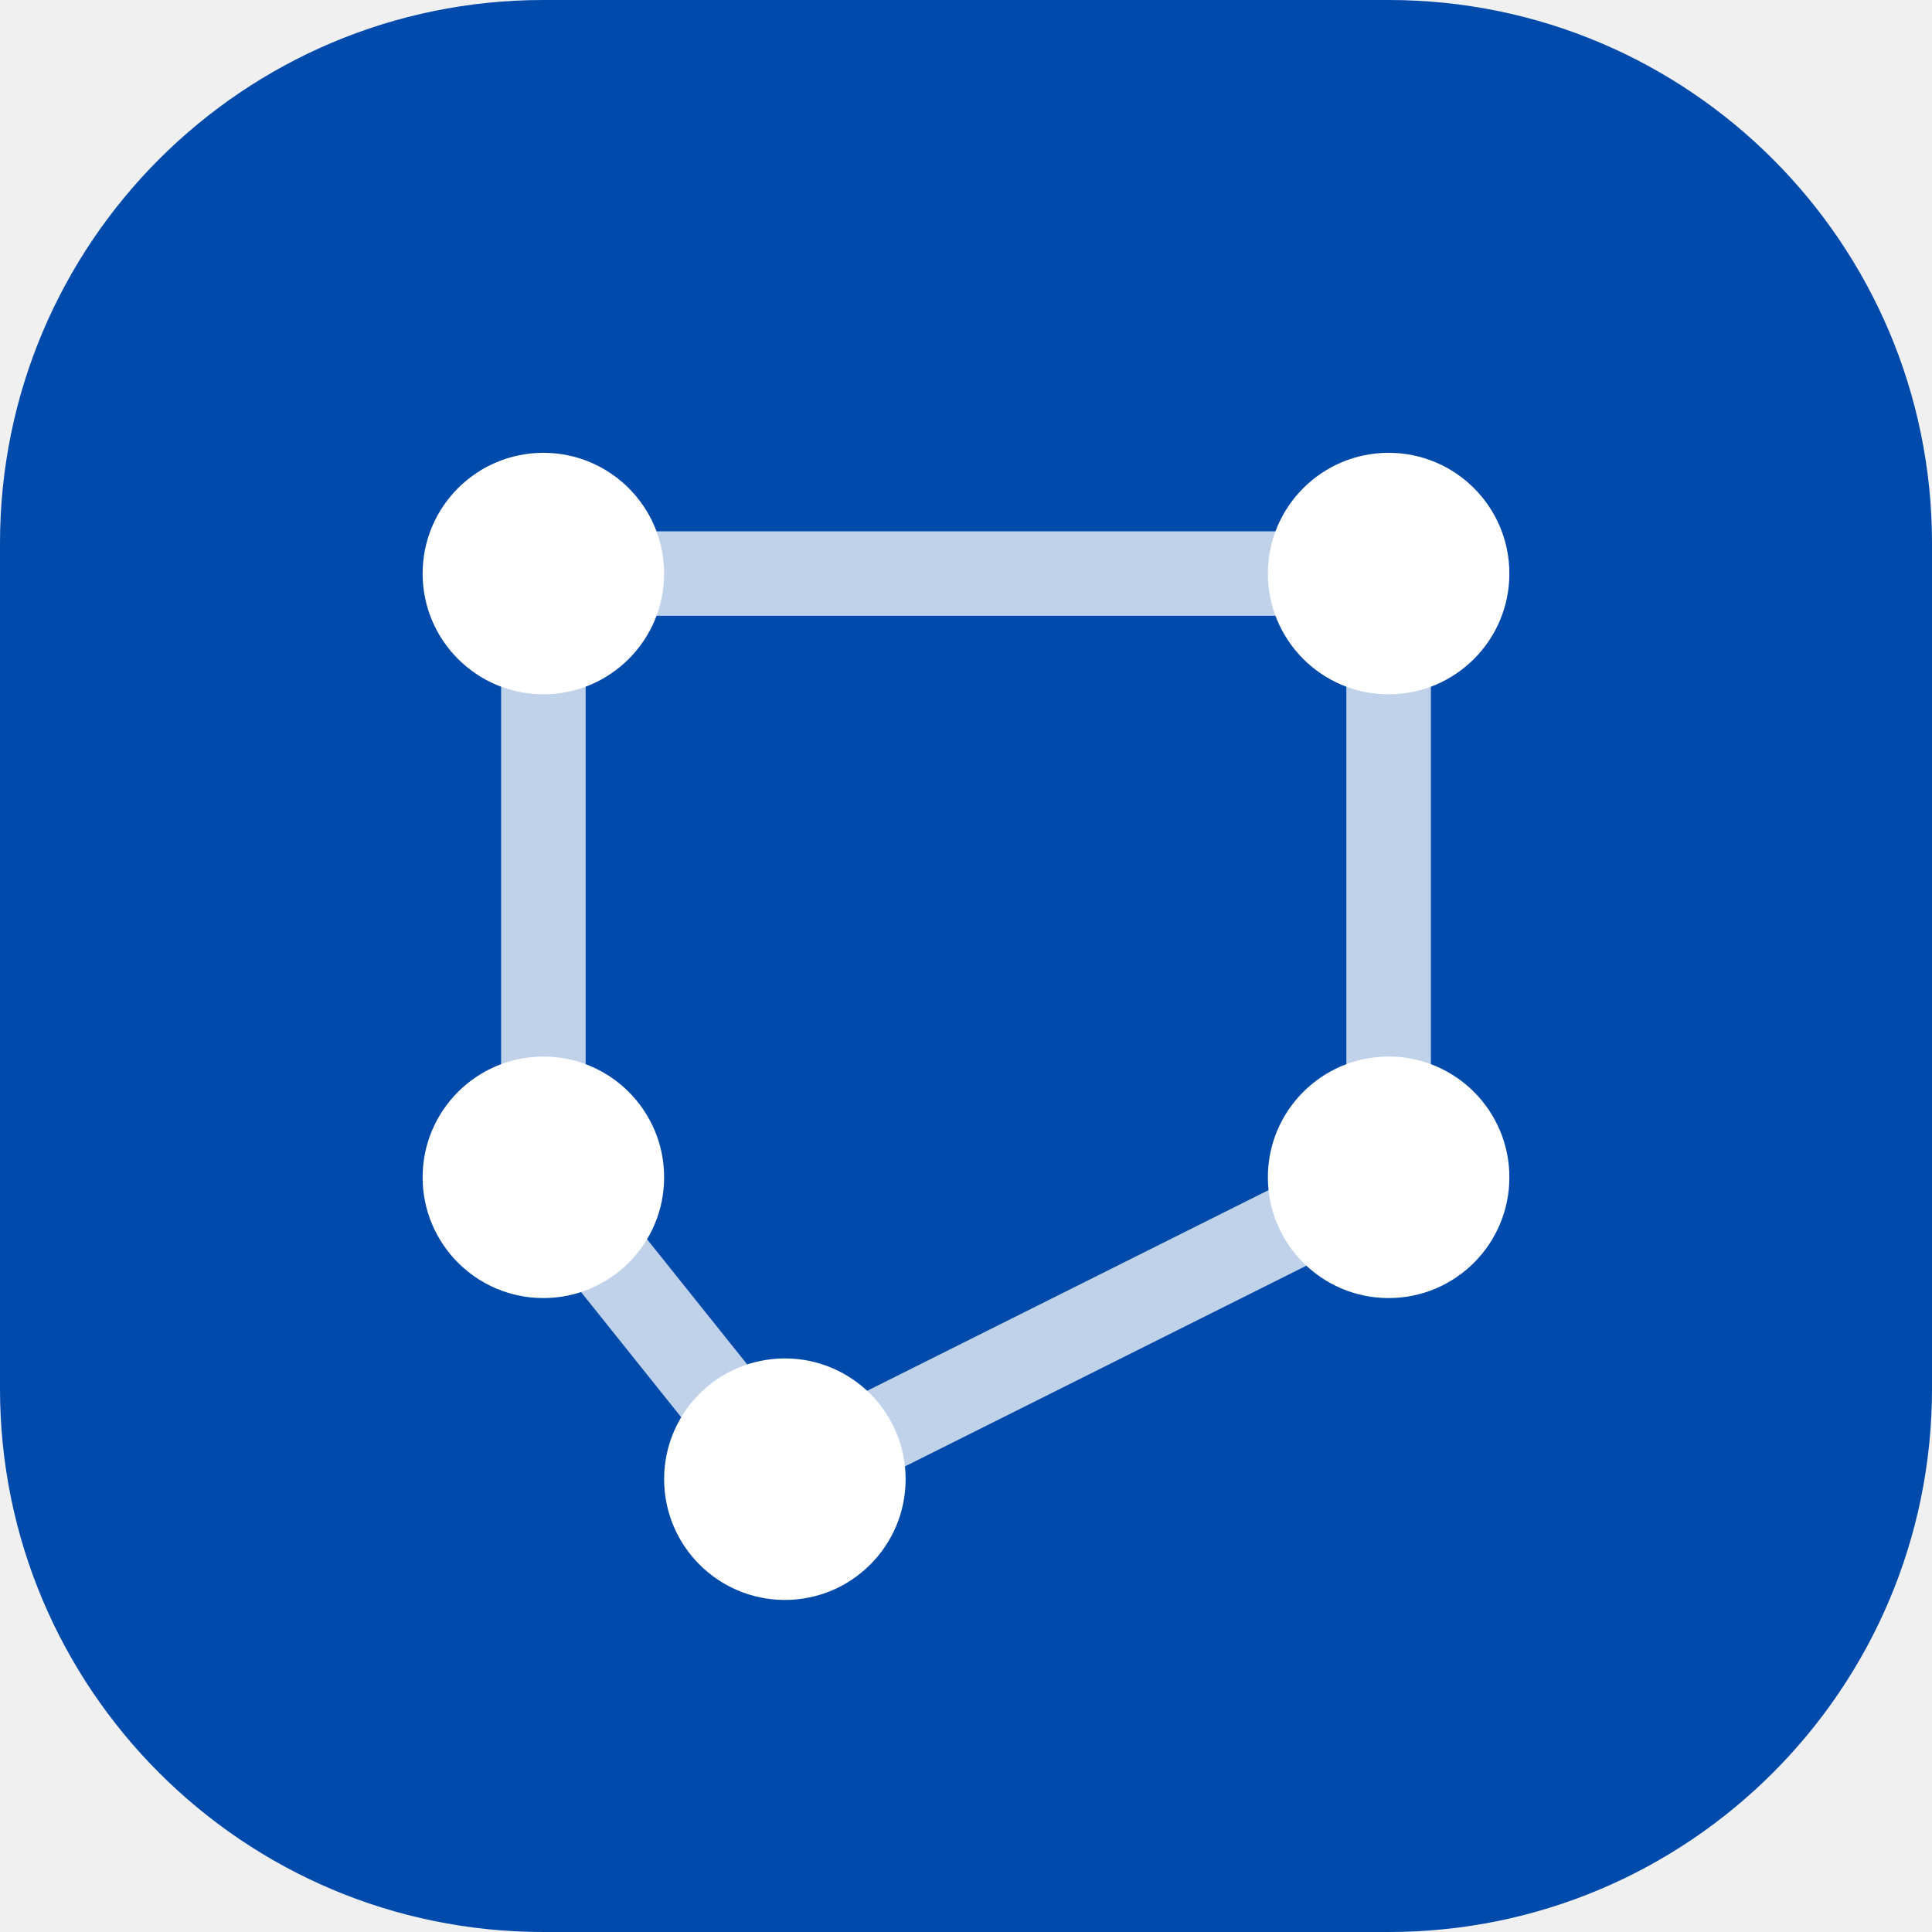
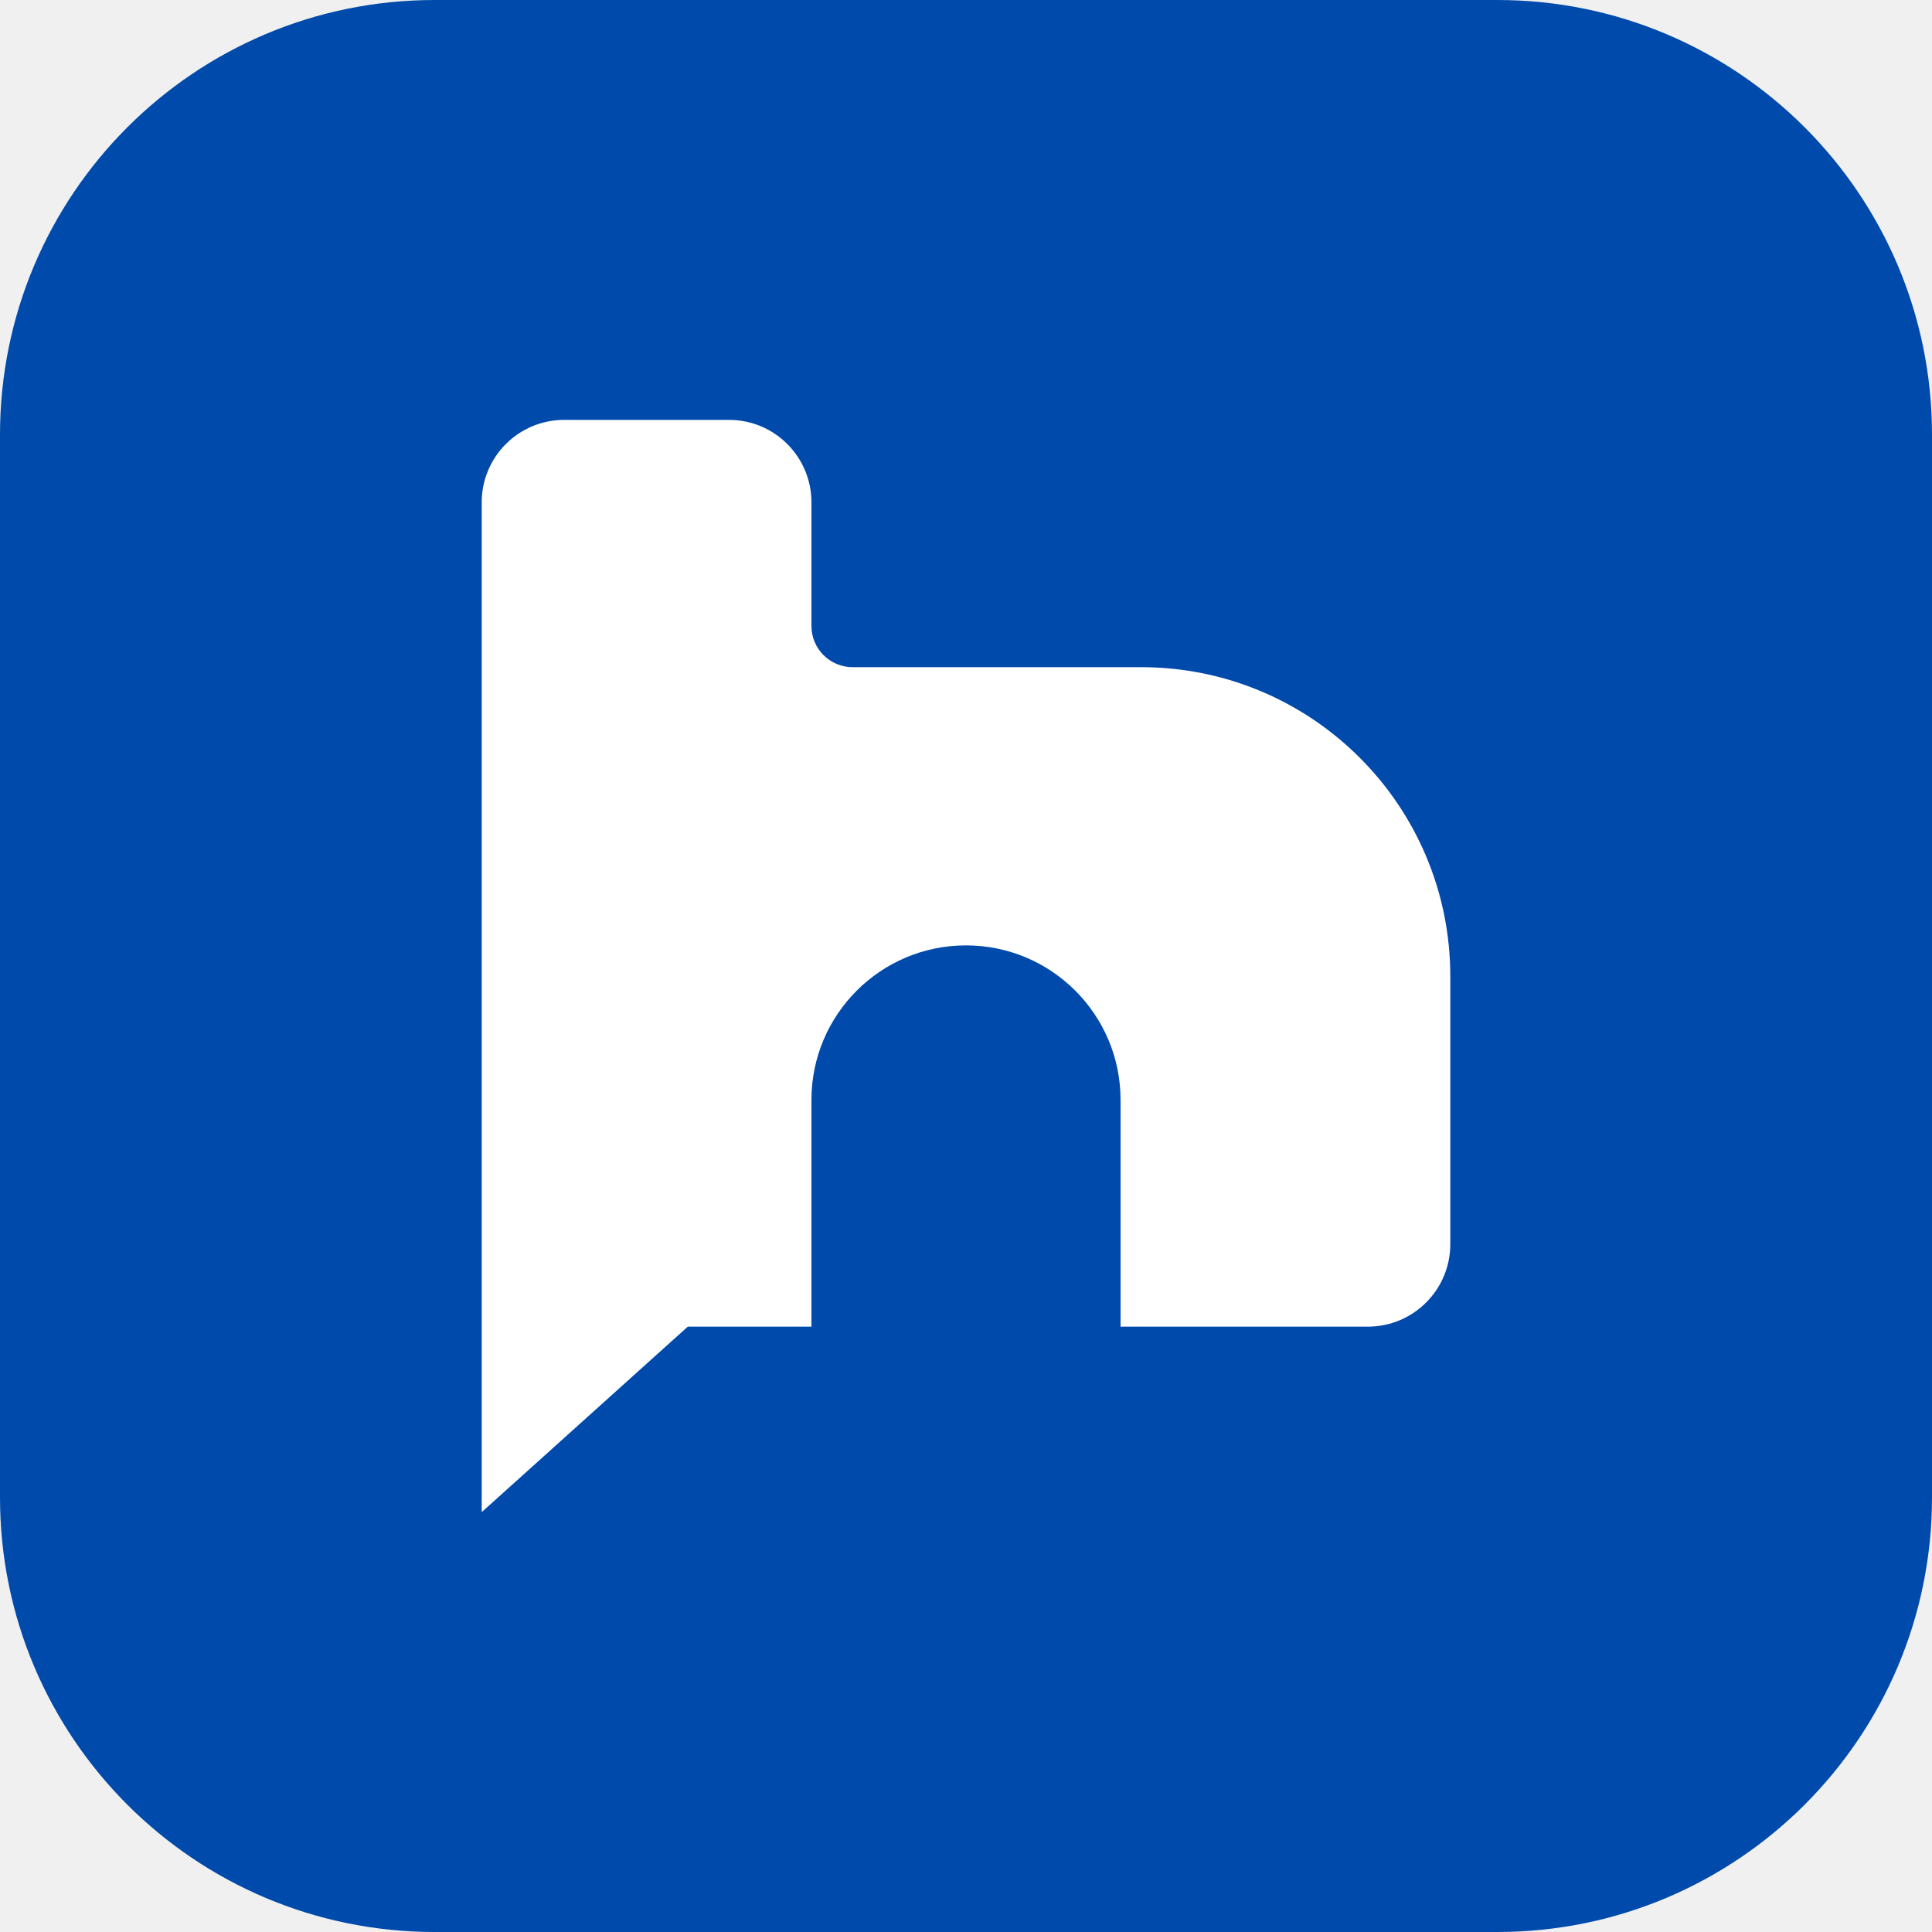
- <svg xmlns="http://www.w3.org/2000/svg" viewBox="0 0 32 32">
-   <rect width="32" height="32" rx="9" fill="#004AAC" />
-   <path d="M9 9.5H23V19.5L13 24.5L9 19.5Z" fill="none" stroke="#fff" stroke-opacity=".75" stroke-width="1.4" stroke-linejoin="round" />
-   <g fill="#fff">
-     <circle cx="9" cy="9.5" r="2" />
-     <circle cx="23" cy="9.5" r="2" />
-     <circle cx="23" cy="19.5" r="2" />
-     <circle cx="13" cy="24.5" r="2" />
-     <circle cx="9" cy="19.5" r="2" />
+ <svg xmlns="http://www.w3.org/2000/svg" viewBox="0 0 120 120">
+   <rect width="120" height="120" rx="27" fill="#004AAC" />
+   <g transform="translate(60 60) scale(.64) translate(-61 -59)">
+     <path d="M22 6H38A8 8 0 0 1 46 14V26A4 4 0 0 0 50 30H78A30 30 0 0 1 108 60V86A8 8 0 0 1 100 94H76V72A15 15 0 0 0 46 72V94H34L14 112V14A8 8 0 0 1 22 6Z" fill="#FFFFFF" />
  </g>
</svg>
